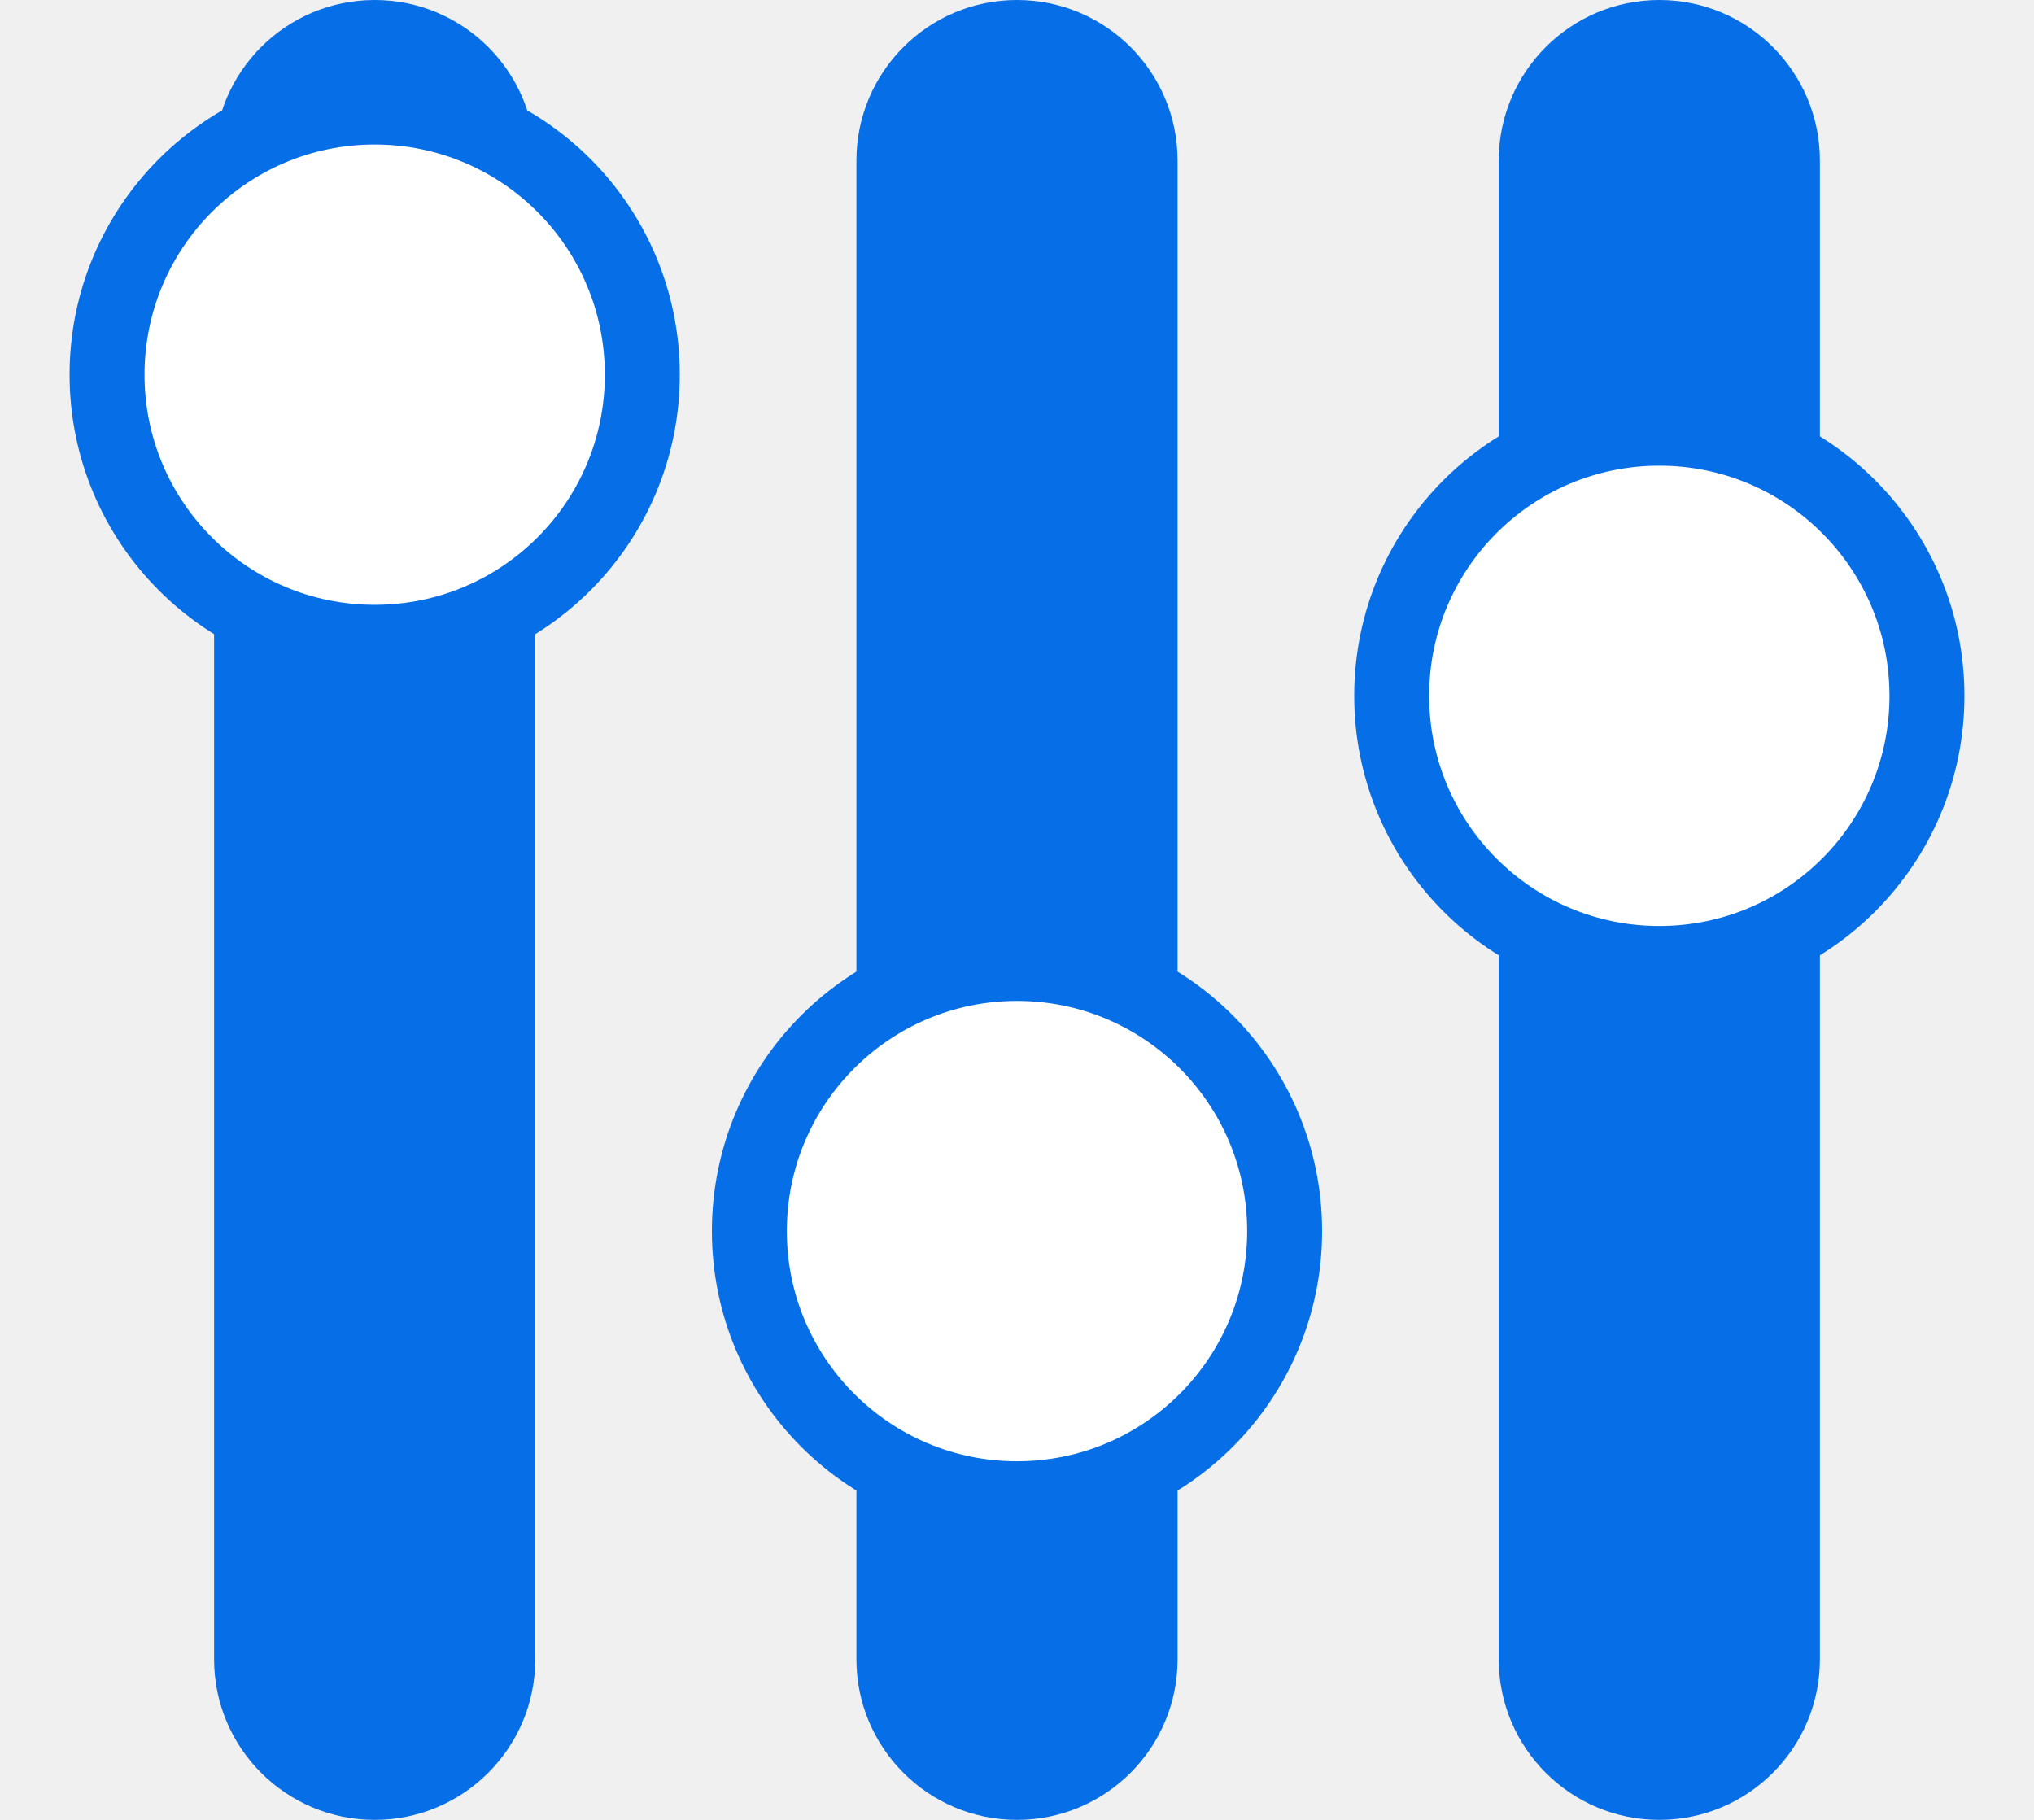
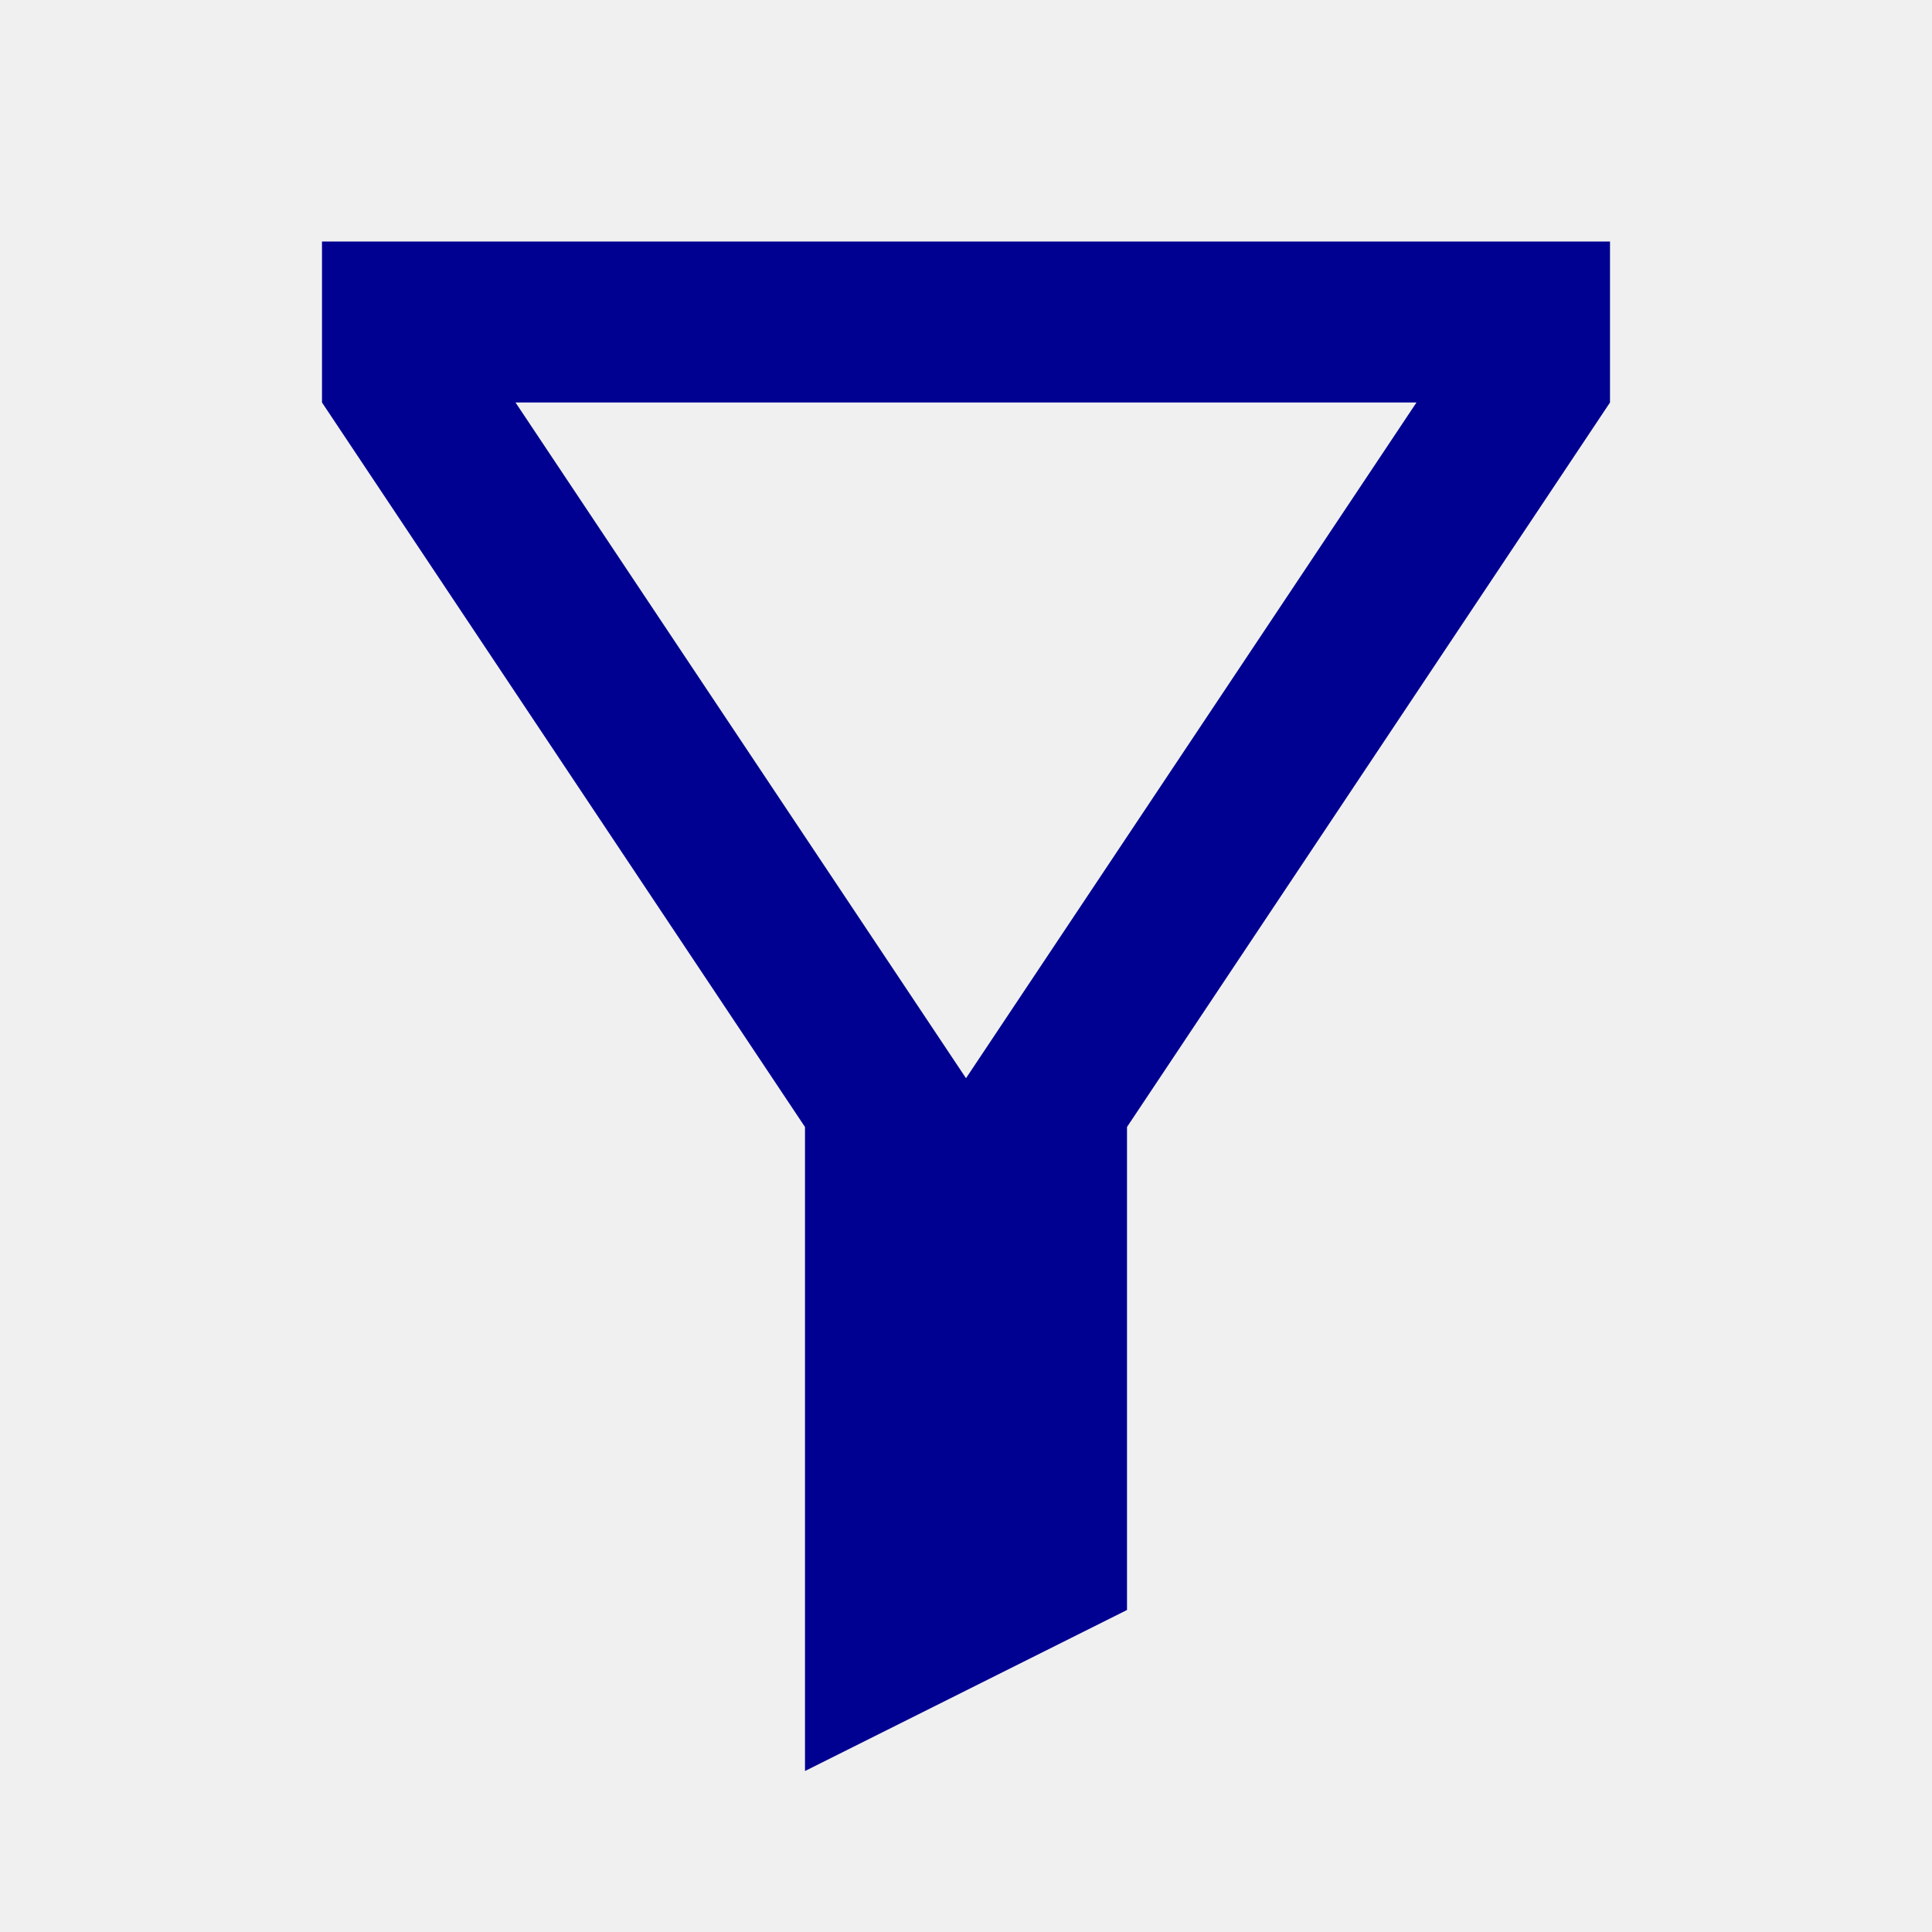
- <svg xmlns="http://www.w3.org/2000/svg" width="19" height="17" viewBox="0 0 19 17" fill="none">
-   <rect x="14" width="3" height="17" rx="1.5" fill="#066EE7" />
-   <rect x="8" width="3" height="17" rx="1.5" fill="#066EE7" />
-   <rect x="2" width="3" height="17" rx="1.5" fill="#066EE7" />
-   <path fill-rule="evenodd" clip-rule="evenodd" d="M3.5 6C4.881 6 6 4.881 6 3.5C6 2.119 4.881 1 3.5 1C2.119 1 1 2.119 1 3.5C1 4.881 2.119 6 3.5 6Z" fill="white" stroke="#066EE7" stroke-width="0.7" />
-   <path fill-rule="evenodd" clip-rule="evenodd" d="M9.5 14C10.881 14 12 12.881 12 11.5C12 10.119 10.881 9 9.5 9C8.119 9 7 10.119 7 11.5C7 12.881 8.119 14 9.5 14Z" fill="white" stroke="#066EE7" stroke-width="0.7" />
-   <path fill-rule="evenodd" clip-rule="evenodd" d="M15.5 9C16.881 9 18 7.881 18 6.5C18 5.119 16.881 4 15.5 4C14.119 4 13 5.119 13 6.5C13 7.881 14.119 9 15.5 9Z" fill="white" stroke="#066EE7" stroke-width="0.7" />
+ <svg xmlns="http://www.w3.org/2000/svg" width="24" height="24" viewBox="0 0 24 24" fill="none">
+   <path d="M14 14V20L10 22V14L4 5V3H20V5L14 14ZM6.404 5L12 13.394L17.596 5H6.404Z" fill="#000091" />
</svg>
